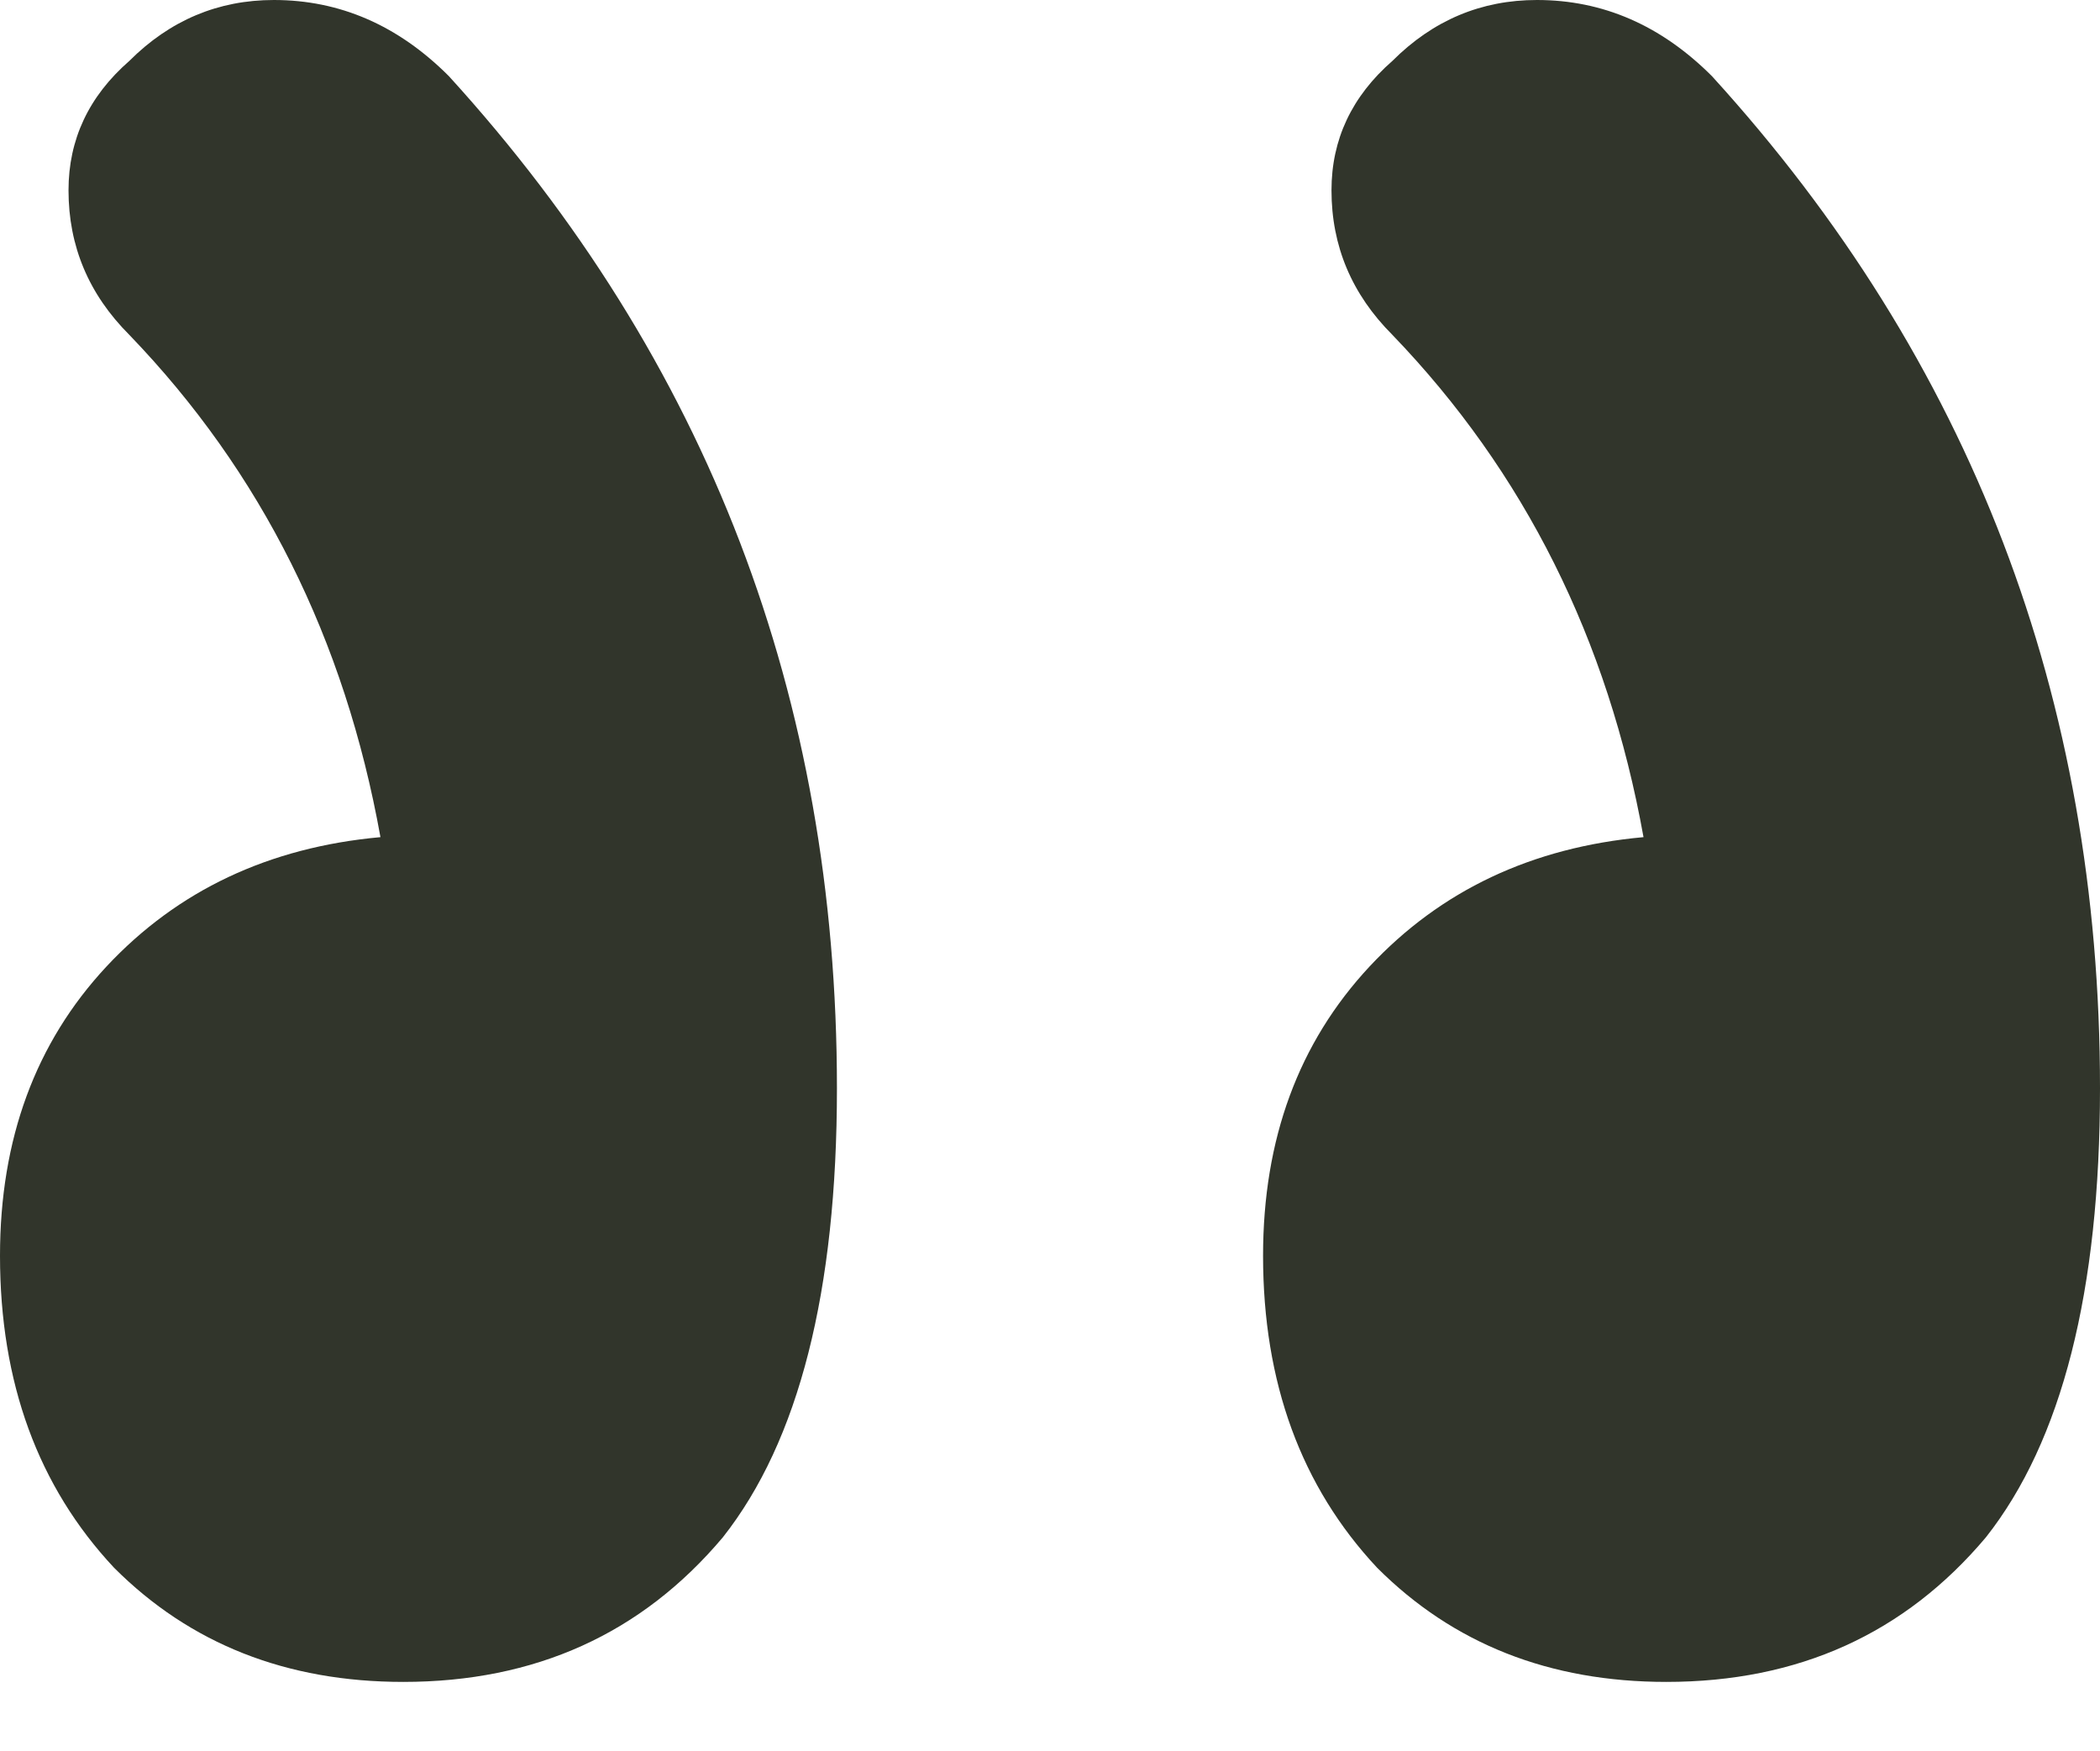
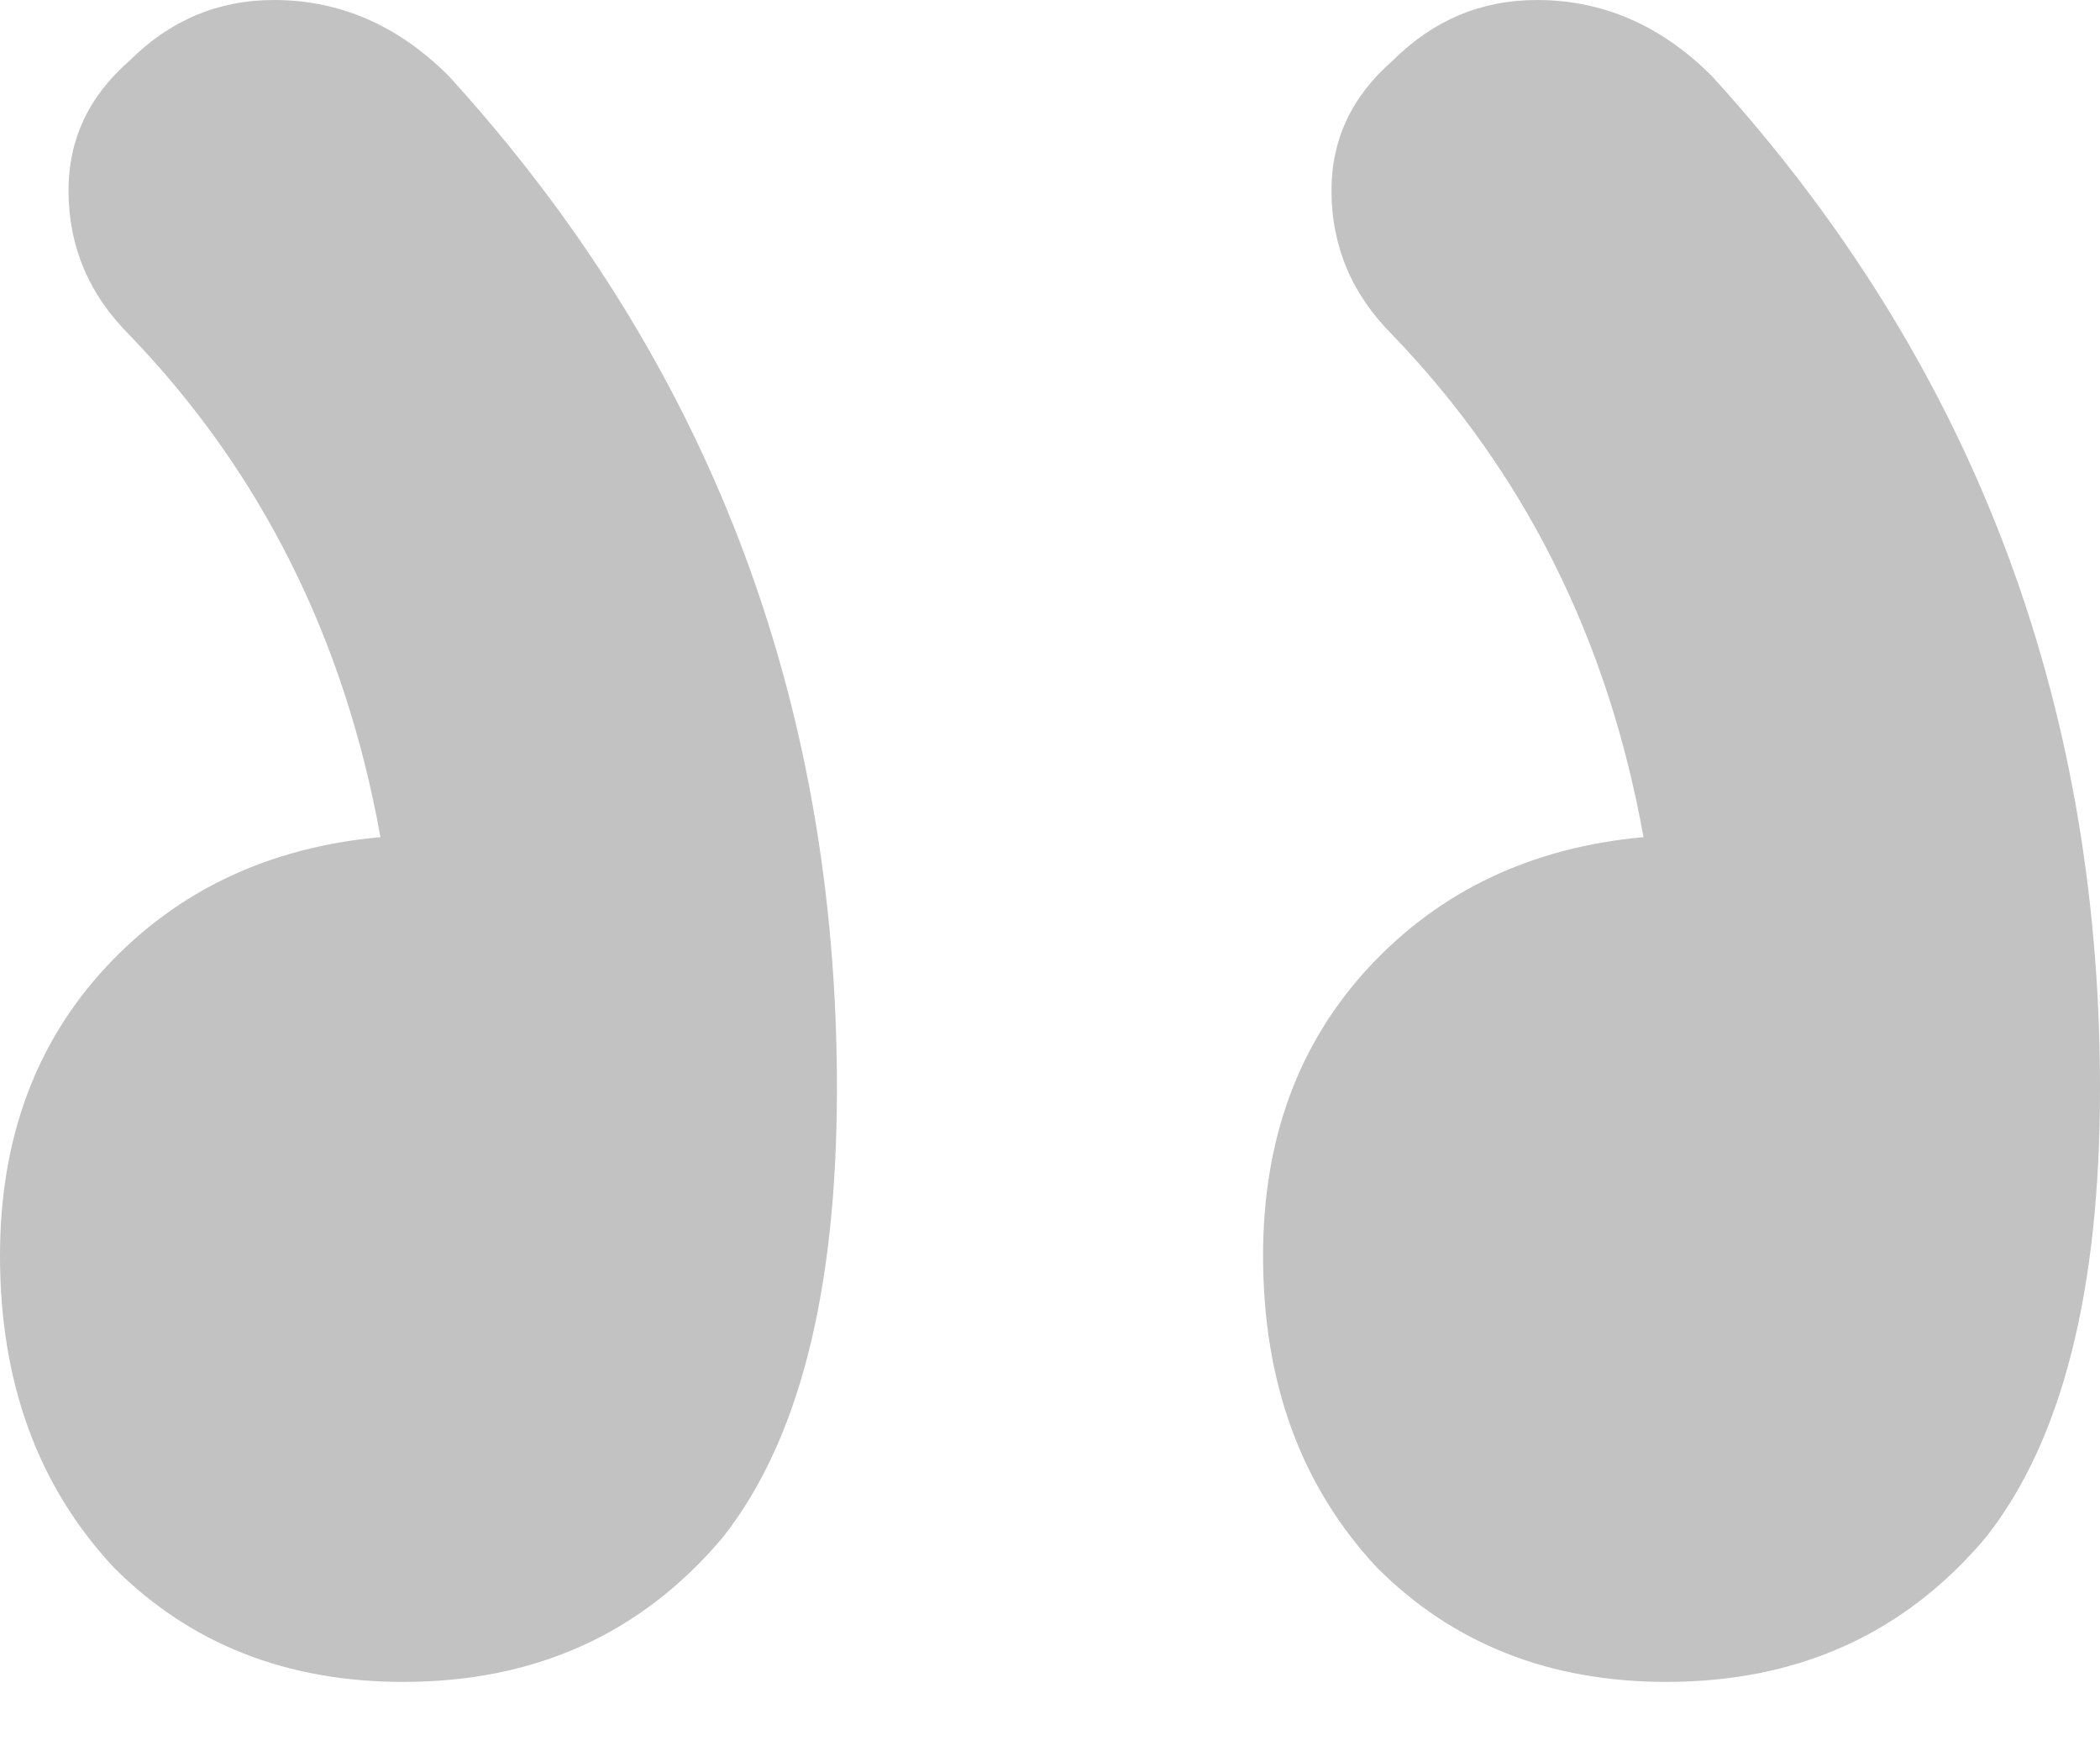
<svg xmlns="http://www.w3.org/2000/svg" width="24" height="20" viewBox="0 0 24 20" fill="none">
-   <path d="M18.783 9.565C17.507 9.681 16.464 10.174 15.652 11.043C14.841 11.913 14.435 13.014 14.435 14.348C14.435 15.797 14.87 16.985 15.739 17.913C16.609 18.783 17.71 19.217 19.044 19.217C20.551 19.217 21.768 18.667 22.696 17.565C23.565 16.464 24 14.754 24 12.435C24 7.971 22.522 4.116 19.565 0.87C18.985 0.29 18.319 0 17.565 0C16.927 0 16.377 0.232 15.913 0.696C15.449 1.101 15.217 1.594 15.217 2.174C15.217 2.812 15.449 3.362 15.913 3.826C17.42 5.391 18.377 7.304 18.783 9.565ZM4.348 9.565C3.072 9.681 2.029 10.174 1.217 11.043C0.406 11.913 1.90735e-06 13.014 1.90735e-06 14.348C1.90735e-06 15.797 0.435 16.985 1.304 17.913C2.174 18.783 3.275 19.217 4.609 19.217C6.116 19.217 7.333 18.667 8.261 17.565C9.13 16.464 9.565 14.754 9.565 12.435C9.565 7.971 8.087 4.116 5.13 0.87C4.551 0.29 3.884 0 3.13 0C2.493 0 1.942 0.232 1.478 0.696C1.014 1.101 0.783 1.594 0.783 2.174C0.783 2.812 1.014 3.362 1.478 3.826C2.986 5.391 3.942 7.304 4.348 9.565Z" fill="#31352B" />
+   <path d="M18.783 9.565C17.507 9.681 16.464 10.174 15.652 11.043C14.841 11.913 14.435 13.014 14.435 14.348C14.435 15.797 14.87 16.985 15.739 17.913C16.609 18.783 17.71 19.217 19.044 19.217C20.551 19.217 21.768 18.667 22.696 17.565C23.565 16.464 24 14.754 24 12.435C24 7.971 22.522 4.116 19.565 0.87C18.985 0.29 18.319 0 17.565 0C16.927 0 16.377 0.232 15.913 0.696C15.449 1.101 15.217 1.594 15.217 2.174C15.217 2.812 15.449 3.362 15.913 3.826C17.42 5.391 18.377 7.304 18.783 9.565ZM4.348 9.565C3.072 9.681 2.029 10.174 1.217 11.043C0.406 11.913 1.90735e-06 13.014 1.90735e-06 14.348C1.90735e-06 15.797 0.435 16.985 1.304 17.913C2.174 18.783 3.275 19.217 4.609 19.217C6.116 19.217 7.333 18.667 8.261 17.565C9.13 16.464 9.565 14.754 9.565 12.435C9.565 7.971 8.087 4.116 5.13 0.87C4.551 0.29 3.884 0 3.13 0C2.493 0 1.942 0.232 1.478 0.696C1.014 1.101 0.783 1.594 0.783 2.174C0.783 2.812 1.014 3.362 1.478 3.826C2.986 5.391 3.942 7.304 4.348 9.565Z" fill="#C2C2C2" />
</svg>
